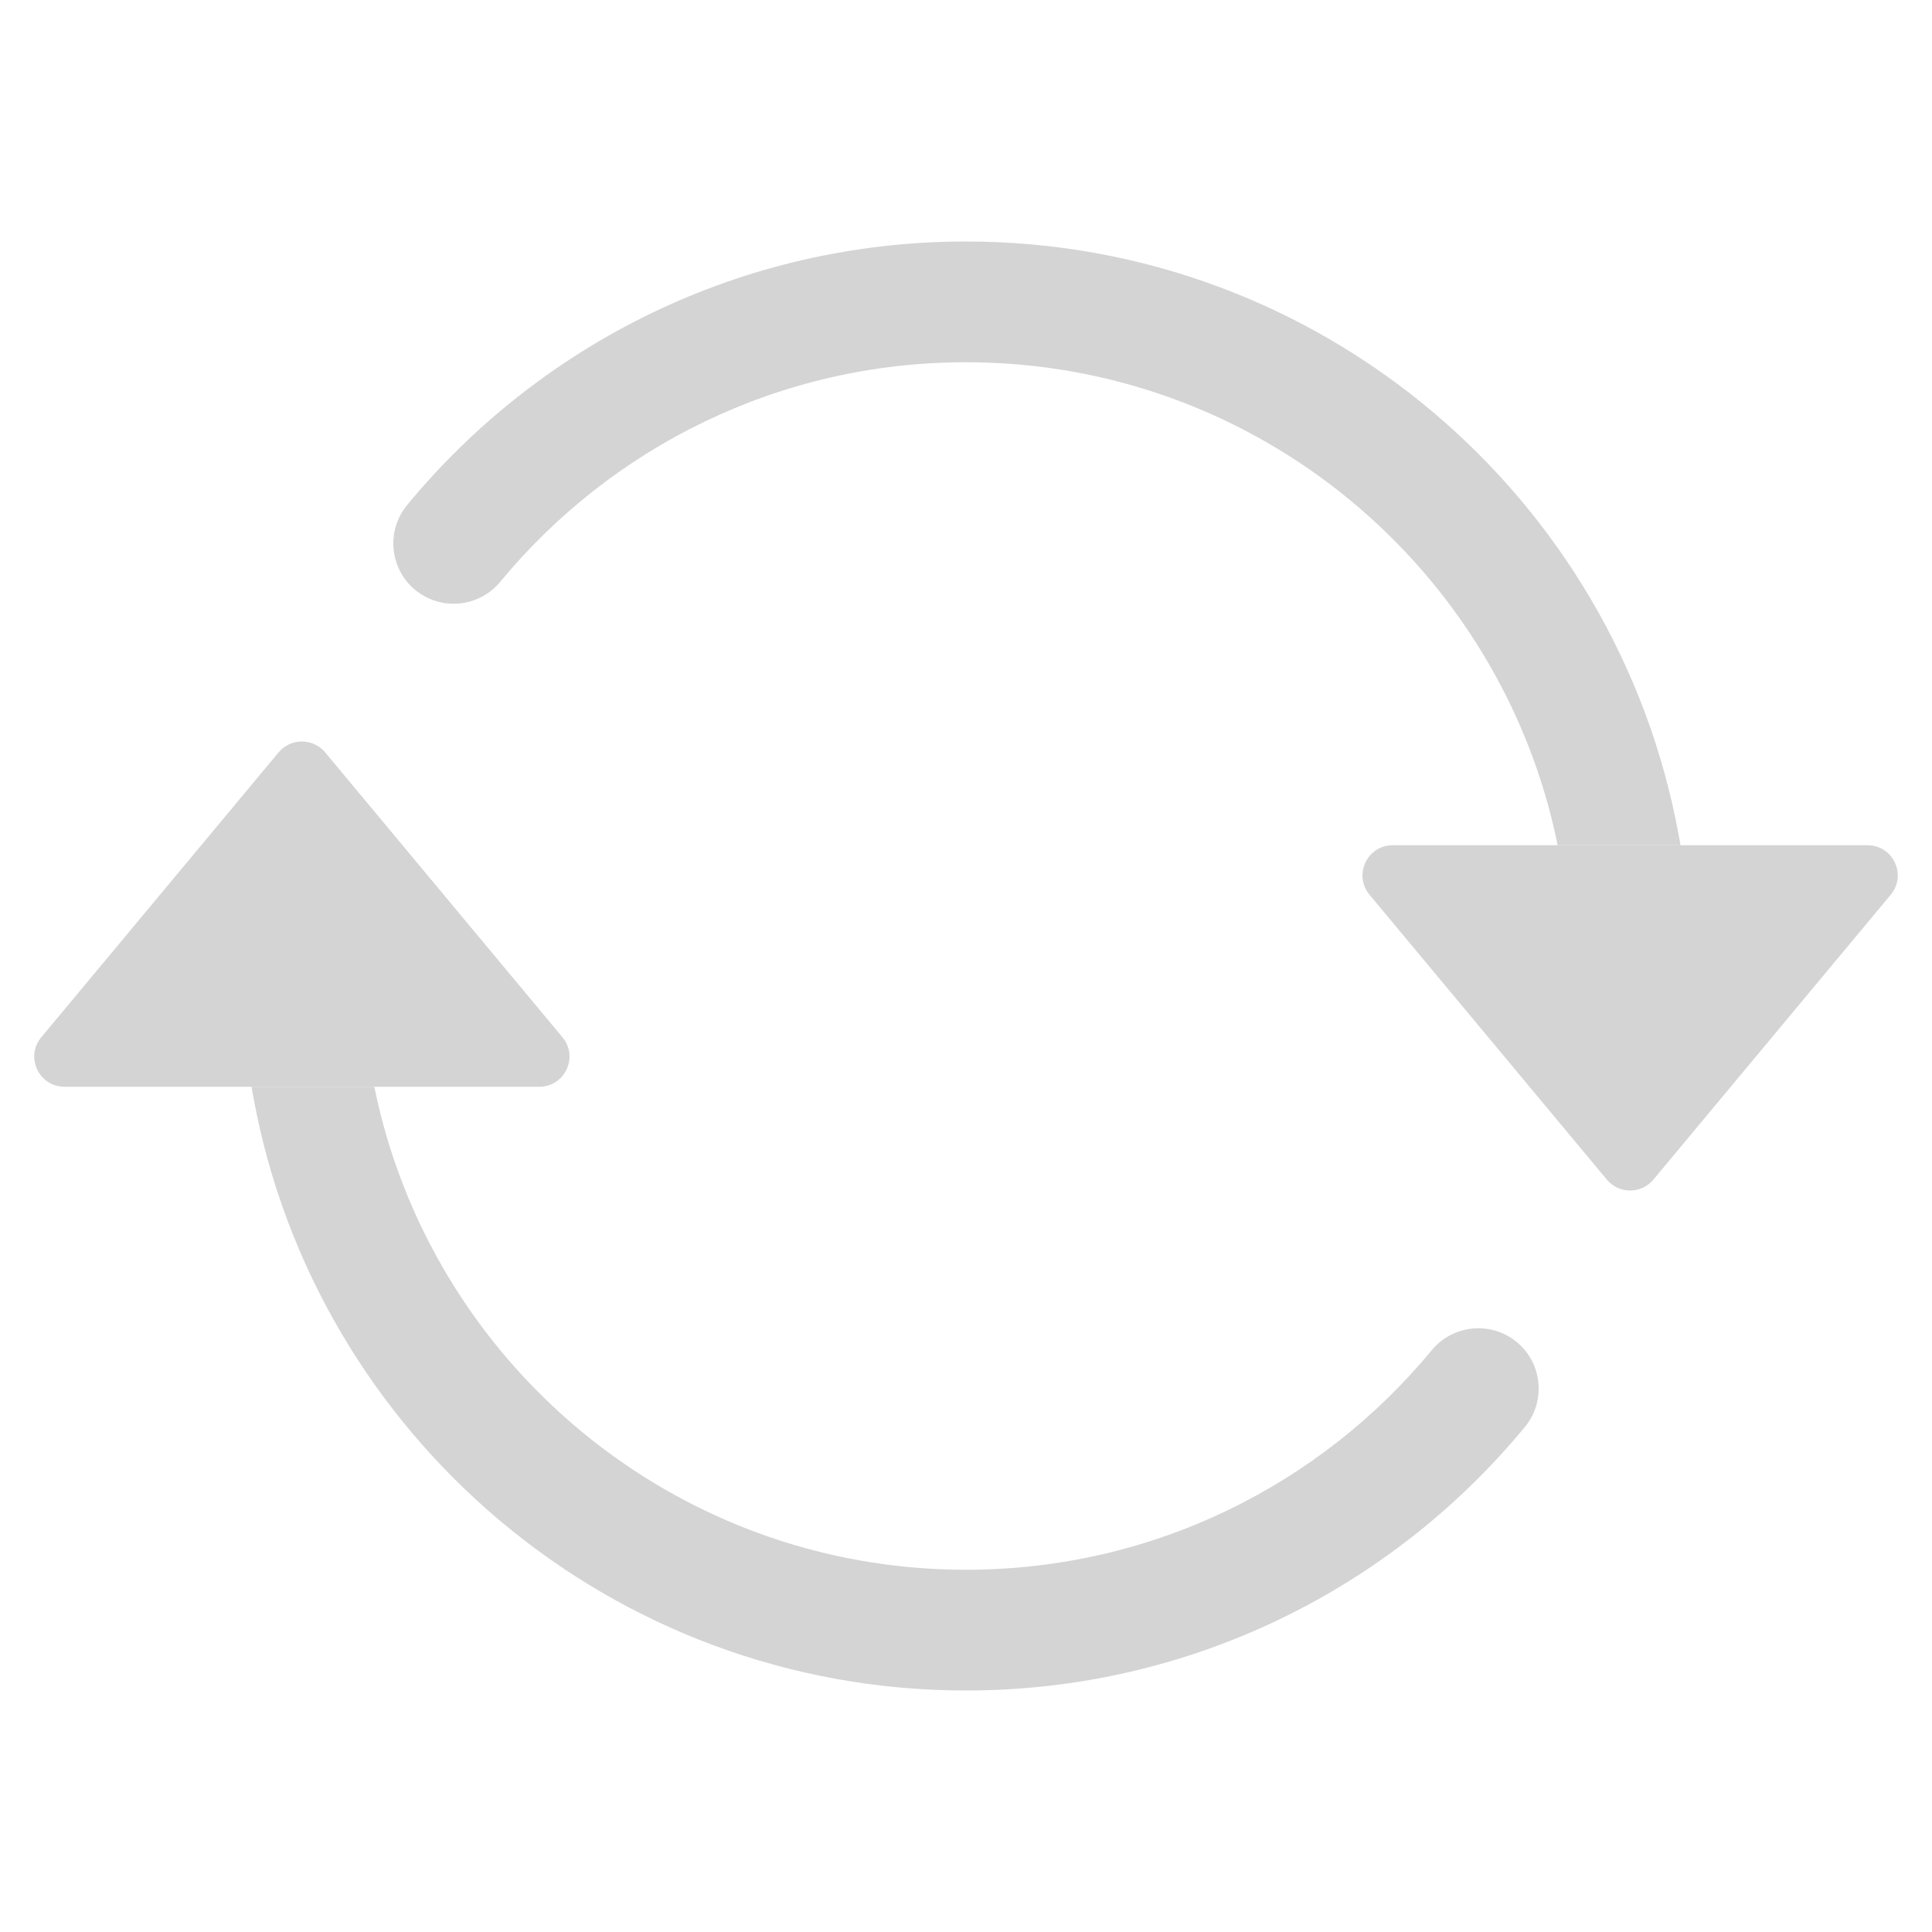
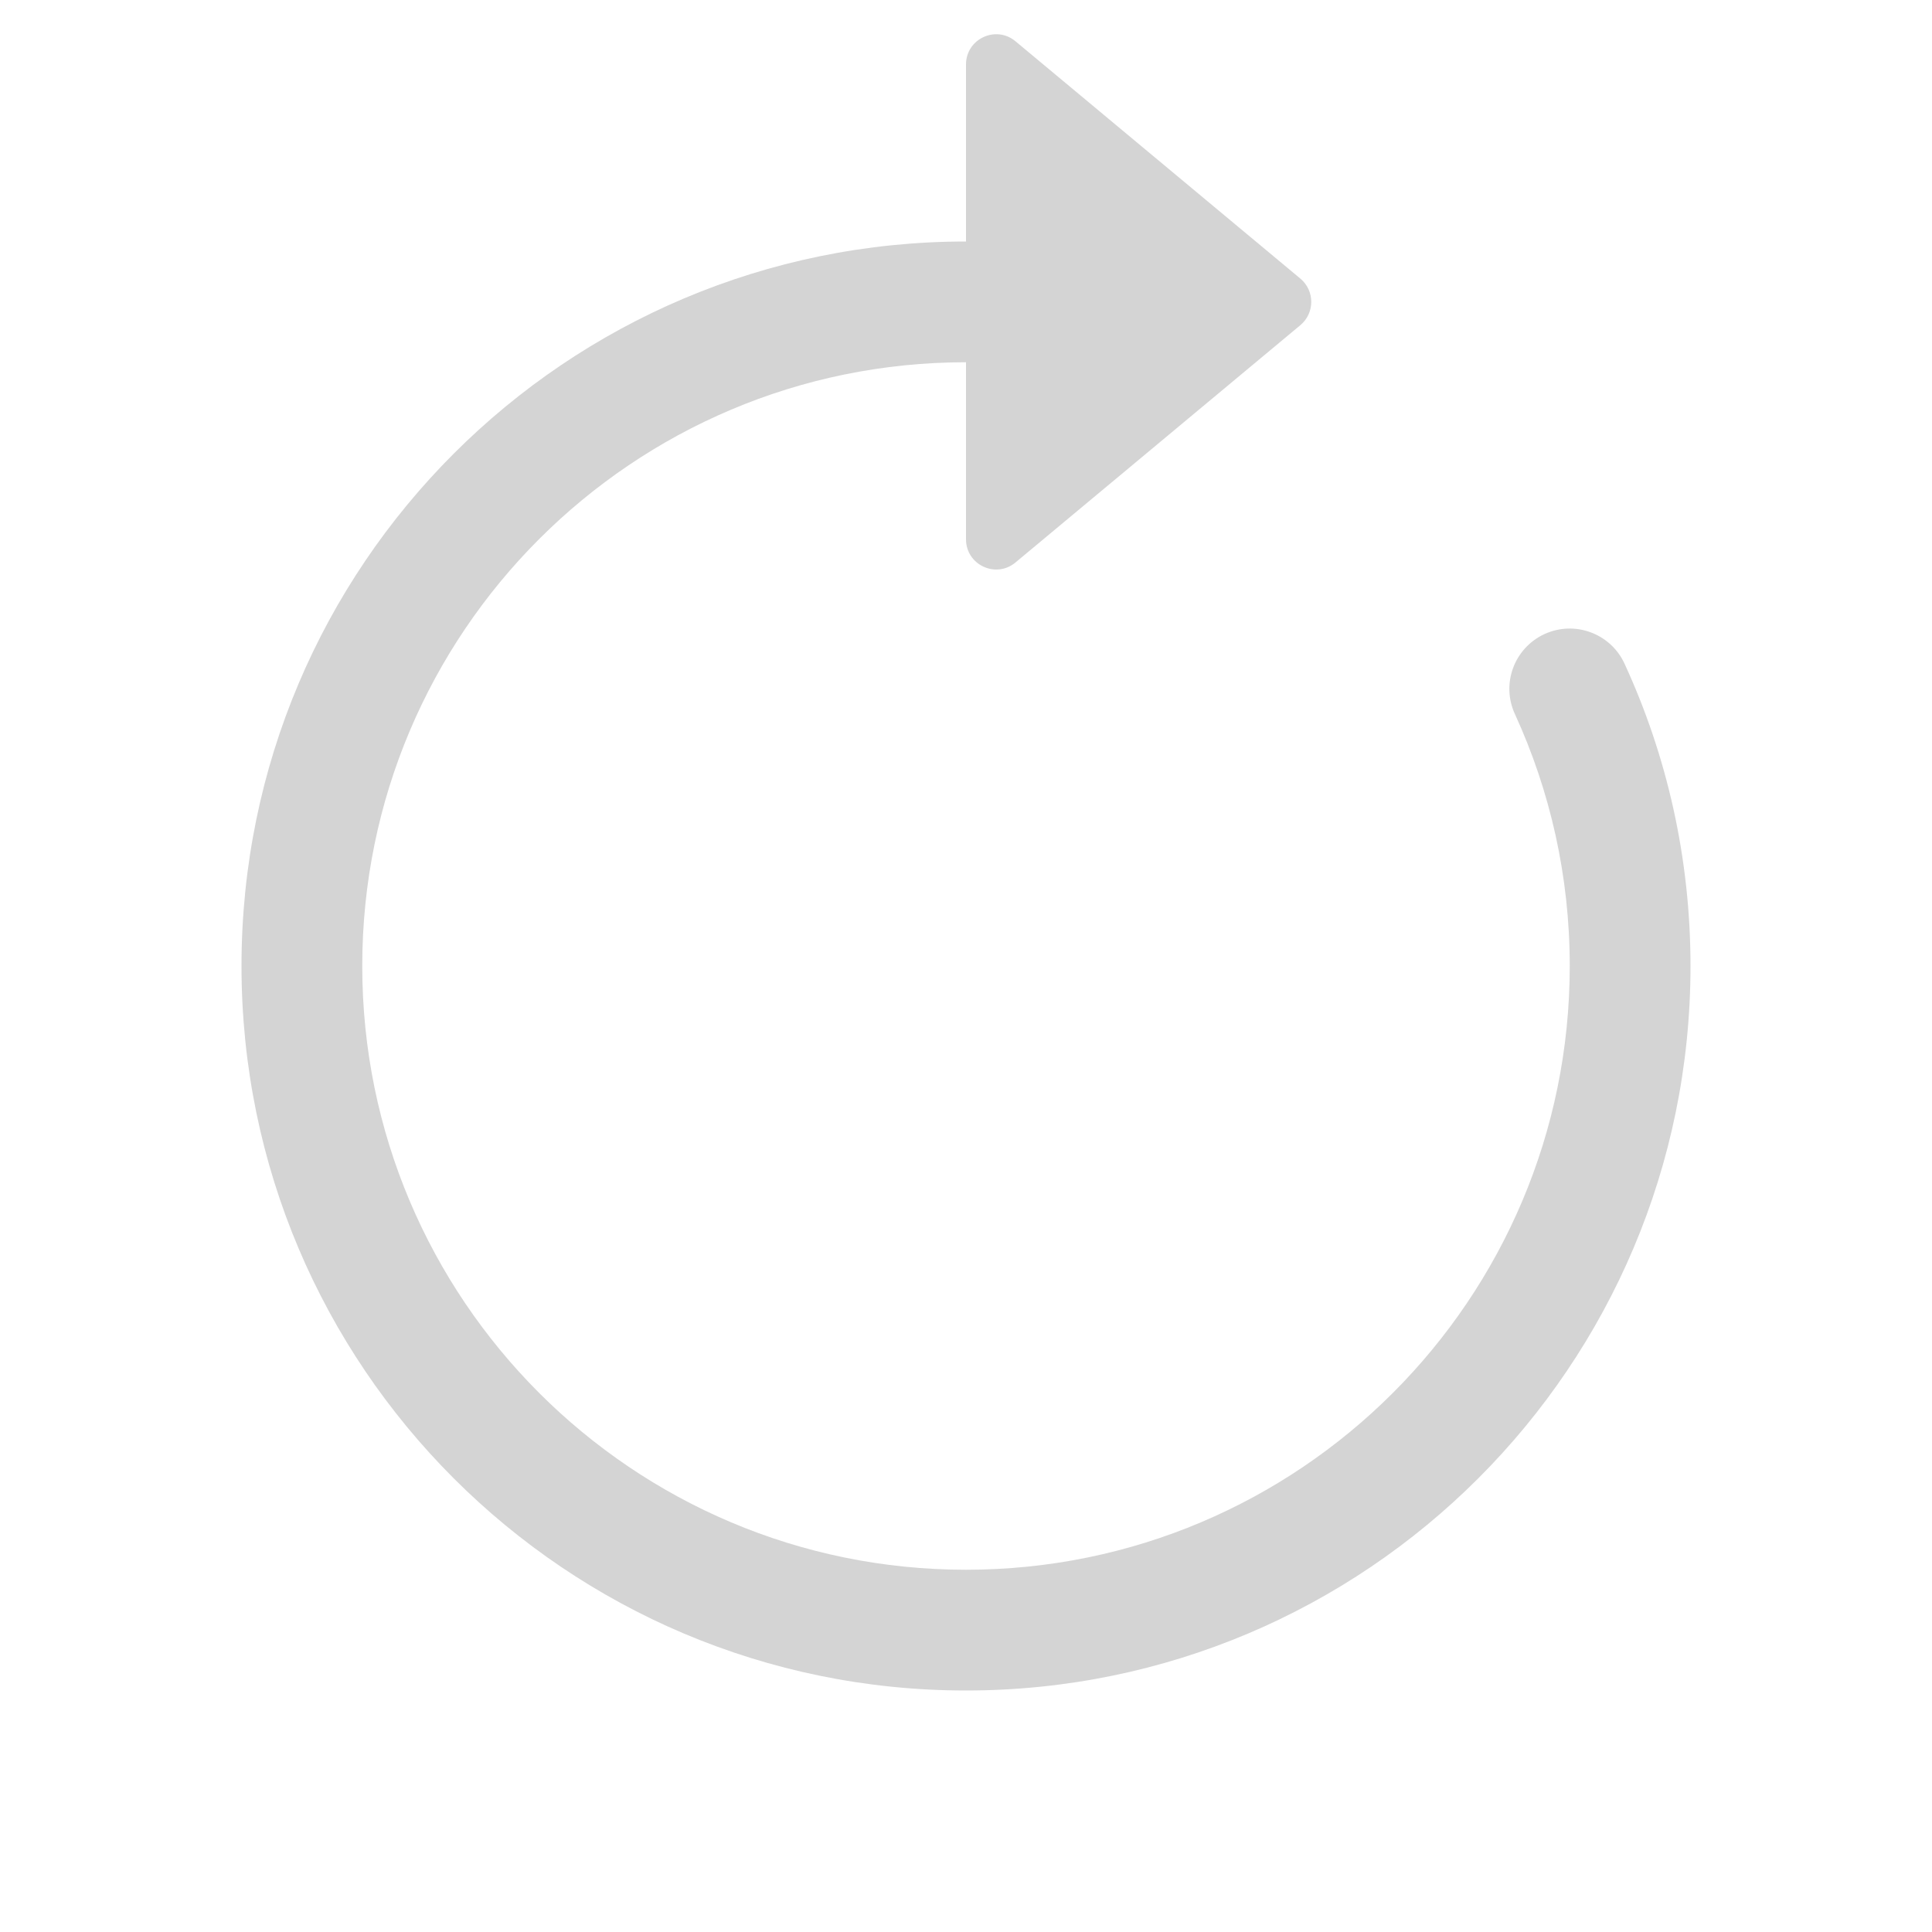
<svg xmlns="http://www.w3.org/2000/svg" width="16" height="16" viewBox="0 0 16 16" fill="none">
-   <path d="M11.534 7H15.466C15.678 7 15.794 7.247 15.658 7.41L13.692 9.77C13.592 9.889 13.408 9.889 13.308 9.77L11.342 7.41C11.206 7.247 11.322 7 11.534 7Z" fill="#D4D4D4" />
-   <path d="M0.534 9H4.466C4.678 9 4.794 8.753 4.658 8.59L2.692 6.23C2.592 6.111 2.408 6.111 2.308 6.23L0.342 8.59C0.206 8.753 0.322 9 0.534 9Z" fill="#D4D4D4" />
-   <path fill-rule="evenodd" clip-rule="evenodd" d="M8 3C6.448 3 5.061 3.707 4.143 4.818C3.967 5.031 3.652 5.061 3.439 4.886C3.226 4.71 3.196 4.395 3.372 4.182C4.471 2.85 6.137 2 8 2C10.942 2 13.388 4.117 13.901 6.91C13.907 6.94 13.912 6.97 13.917 7H12.9C12.437 4.718 10.419 3 8 3ZM3.1 9C3.563 11.282 5.581 13 8 13C9.553 13 10.939 12.293 11.857 11.182C12.033 10.969 12.348 10.939 12.561 11.114C12.774 11.29 12.804 11.605 12.628 11.818C11.529 13.15 9.863 14 8 14C5.058 14 2.612 11.883 2.099 9.09C2.093 9.06 2.088 9.03 2.083 9H3.1Z" fill="#D4D4D4" />
+   <path fill-rule="evenodd" clip-rule="evenodd" d="M8 3C5.239 3 3 5.239 3 8C3 10.761 5.239 13 8 13C10.761 13 13 10.761 13 8C13 7.255 12.837 6.549 12.546 5.914C12.43 5.663 12.54 5.367 12.791 5.251C13.042 5.136 13.339 5.246 13.454 5.497C13.805 6.259 14 7.107 14 8C14 11.314 11.314 14 8 14C4.686 14 2 11.314 2 8C2 4.686 4.686 2 8 2V3Z" fill="#D4D4D4" />
+   <path d="M8 4.466V0.534C8 0.322 8.247 0.206 8.41 0.342L10.77 2.308C10.889 2.408 10.889 2.592 10.77 2.692L8.41 4.658C8.247 4.794 8 4.678 8 4.466Z" fill="#D4D4D4" />
</svg>
